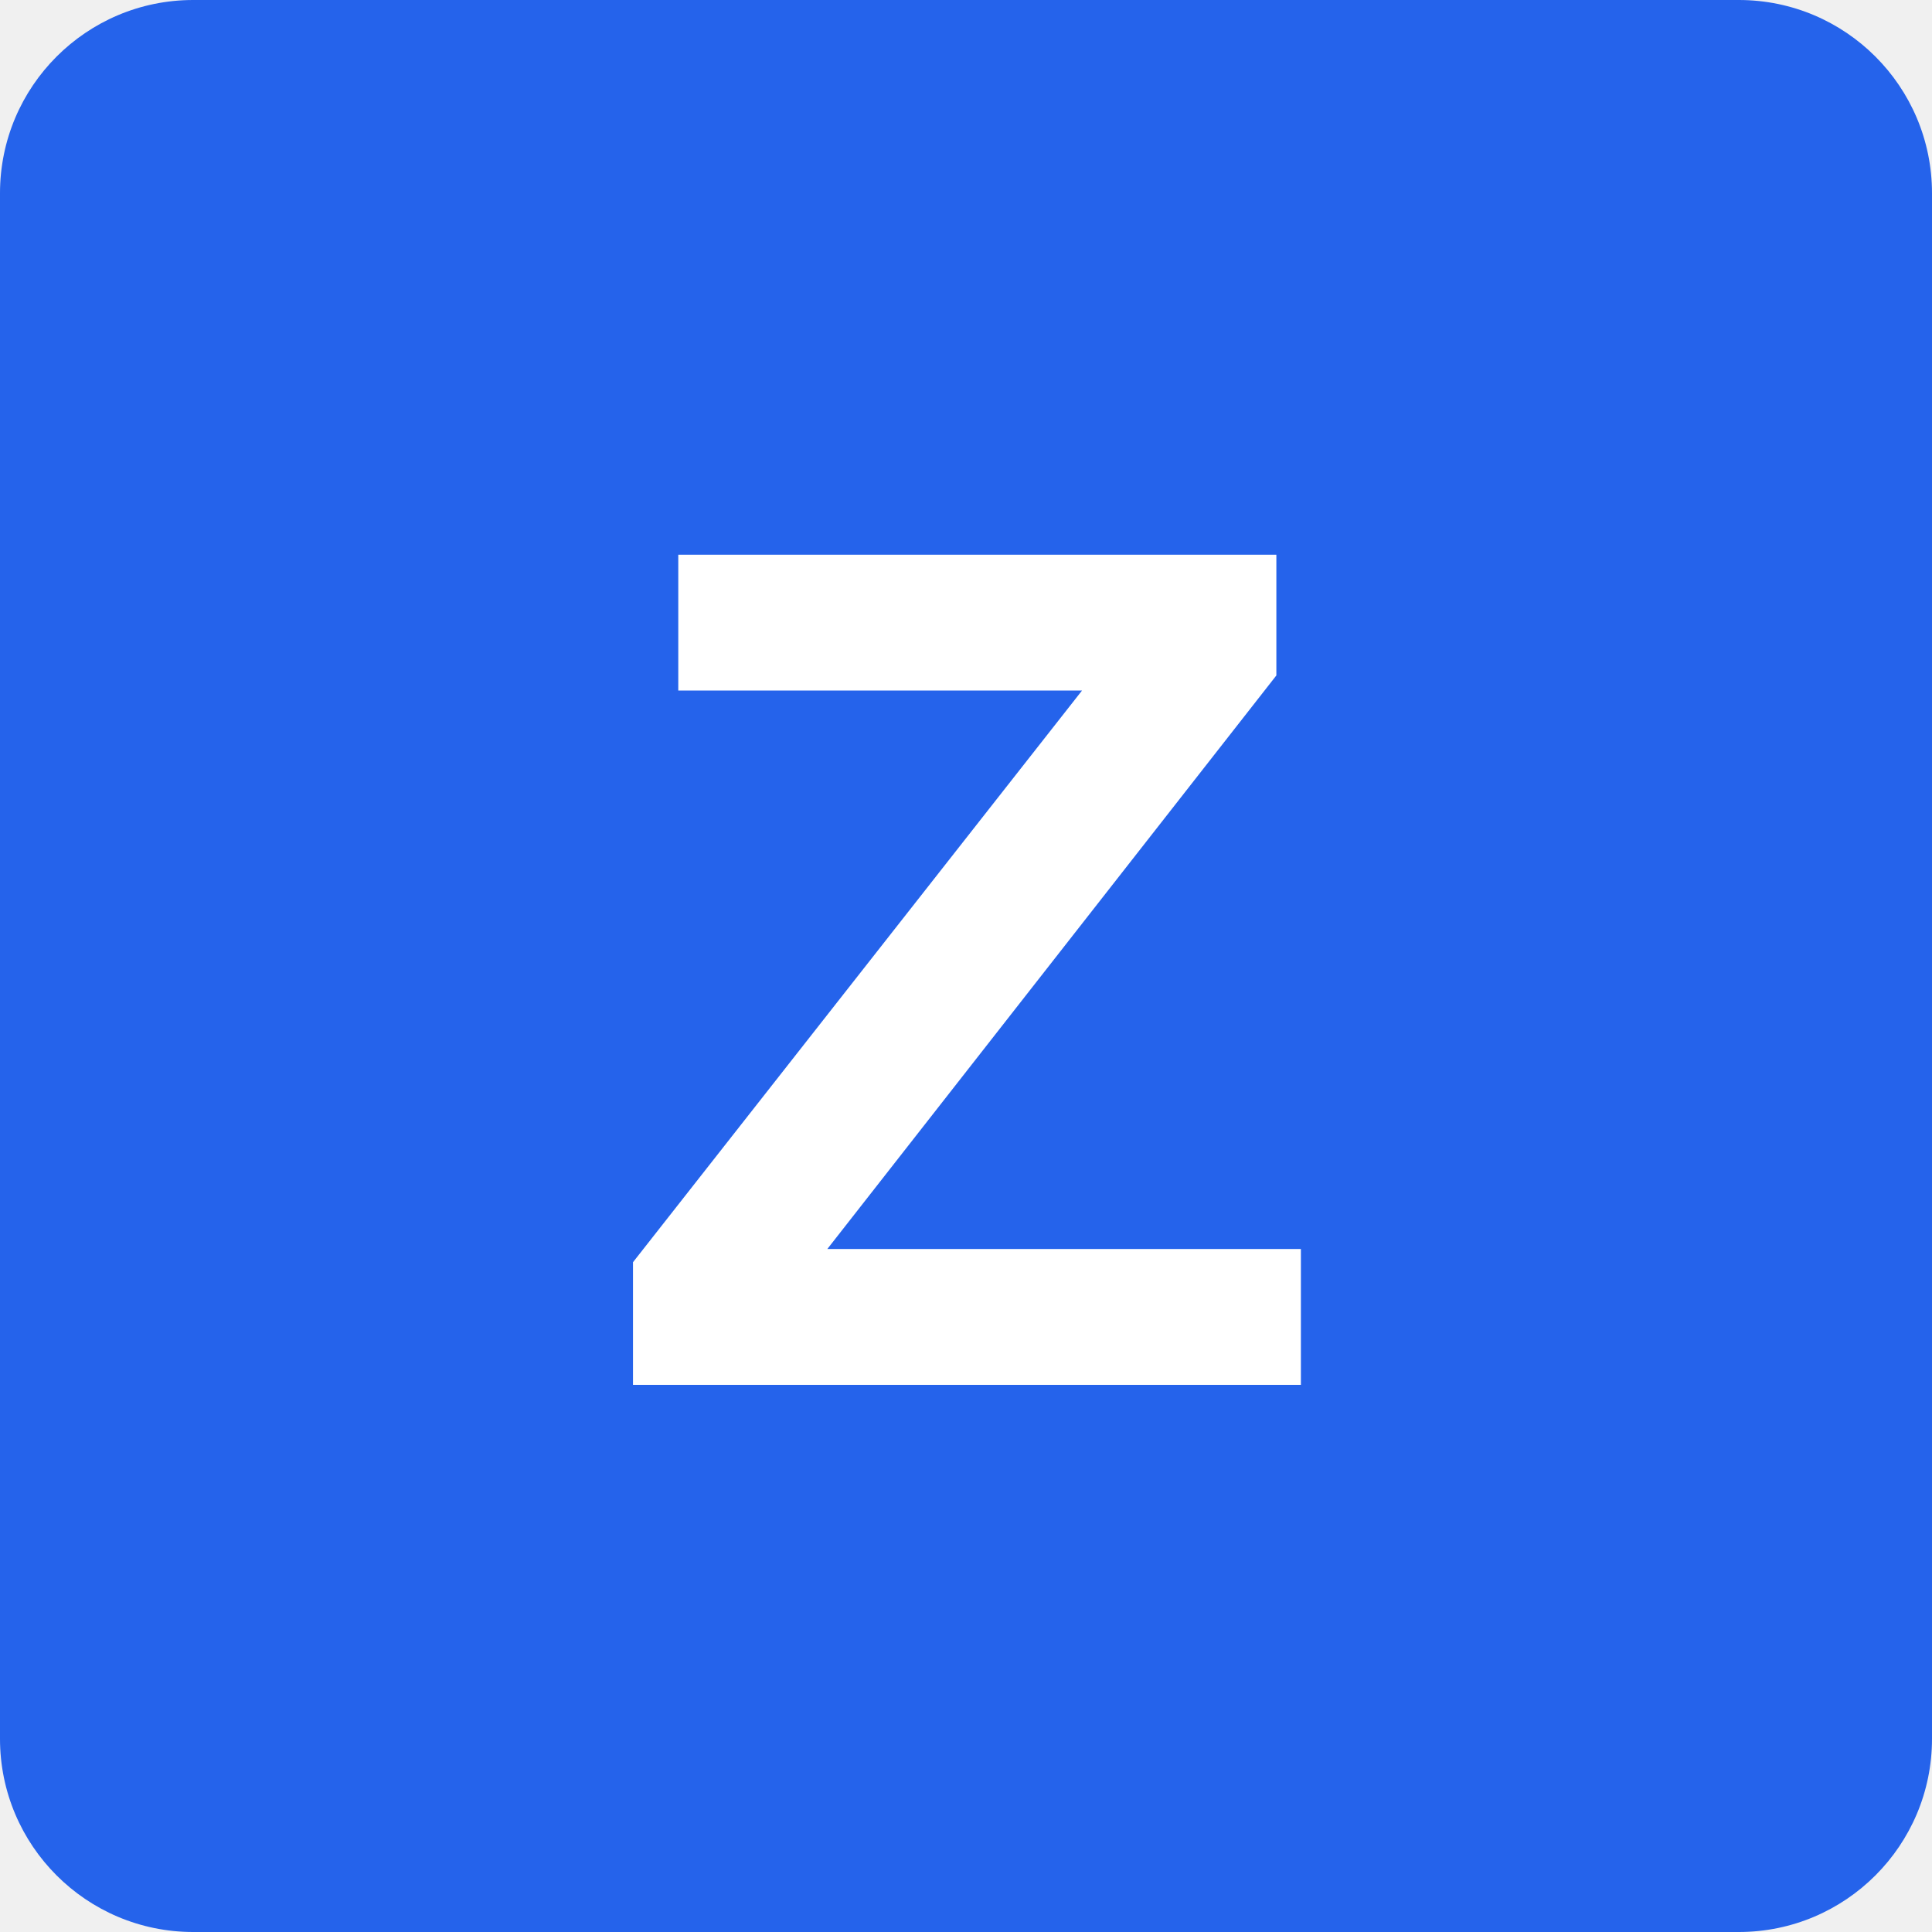
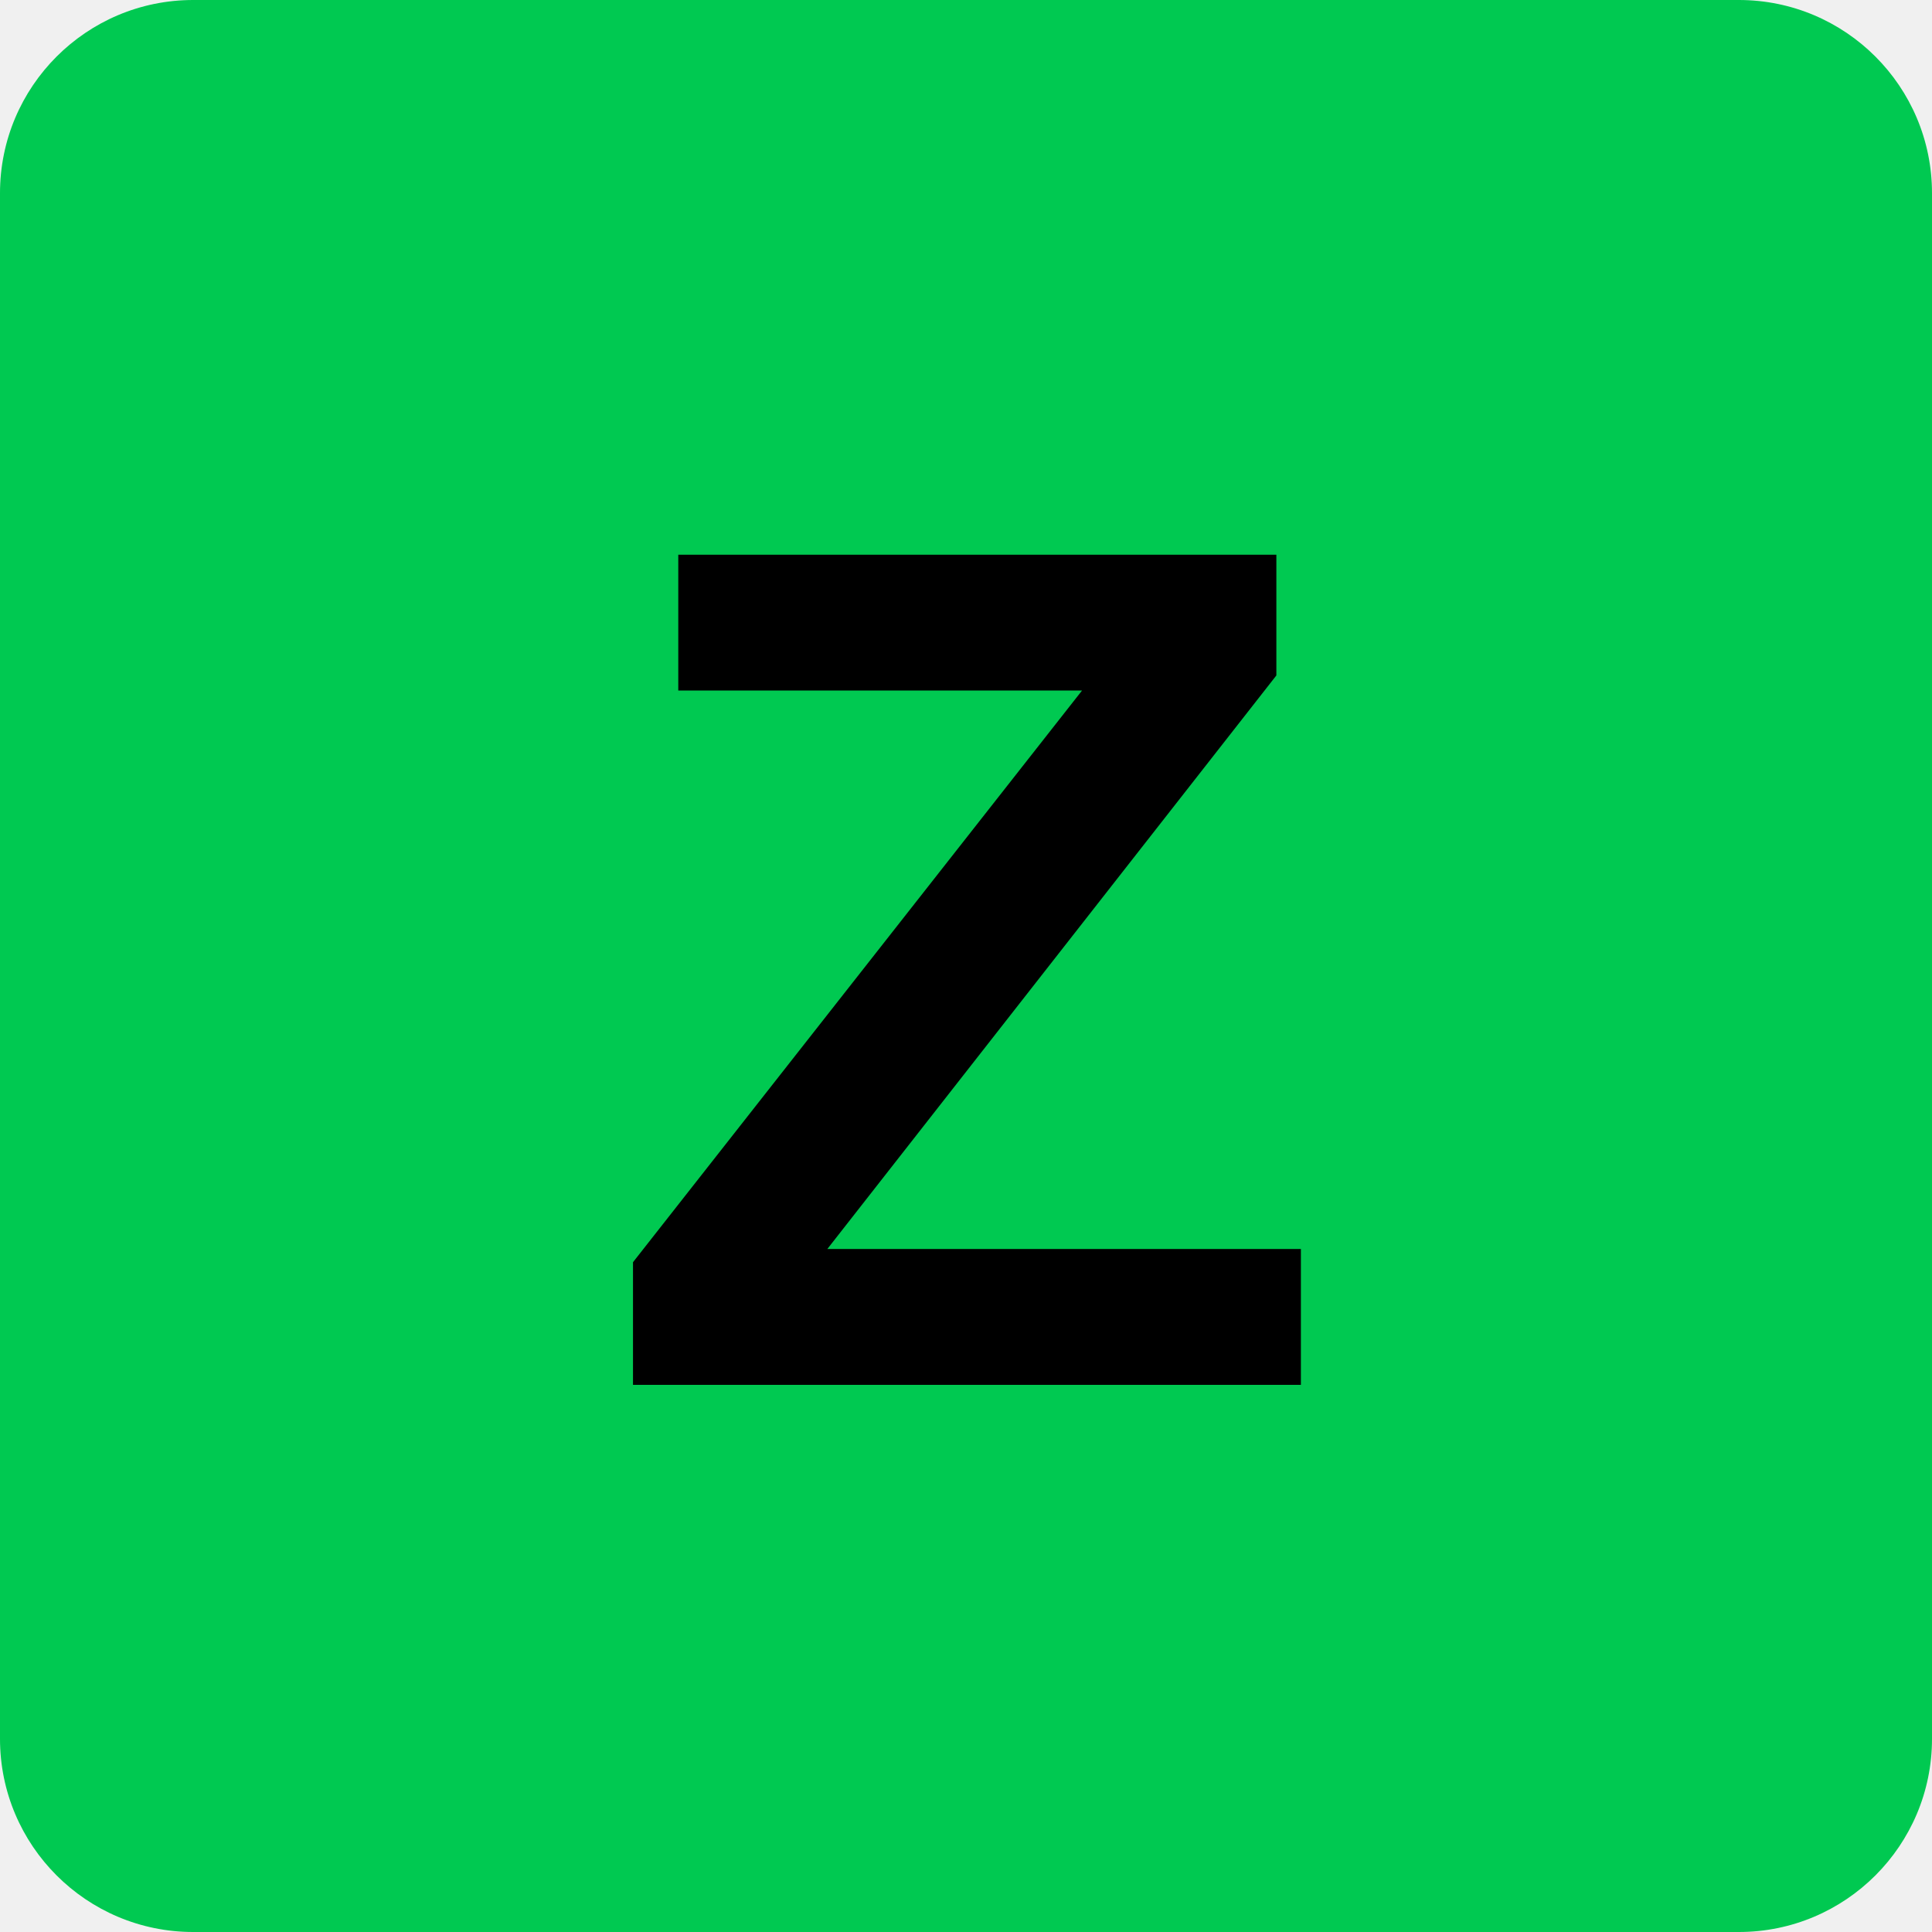
<svg xmlns="http://www.w3.org/2000/svg" width="16" height="16" viewBox="0 0 16 16">
-   <rect width="16" height="16" fill="#2563eb" rx="1.6" />
-   <text x="50%" y="50%" text-anchor="middle" dominant-baseline="central" fill="white" font-family="Arial, sans-serif" font-size="10" font-weight="bold">
+   <rect width="16" height="16" fill="#00c951" rx="1.6" />
+   <text x="50%" y="50%" text-anchor="middle" dominant-baseline="central" fill="black" font-family="Arial, sans-serif" font-size="10" font-weight="bold">
    Z
  </text>
</svg>
